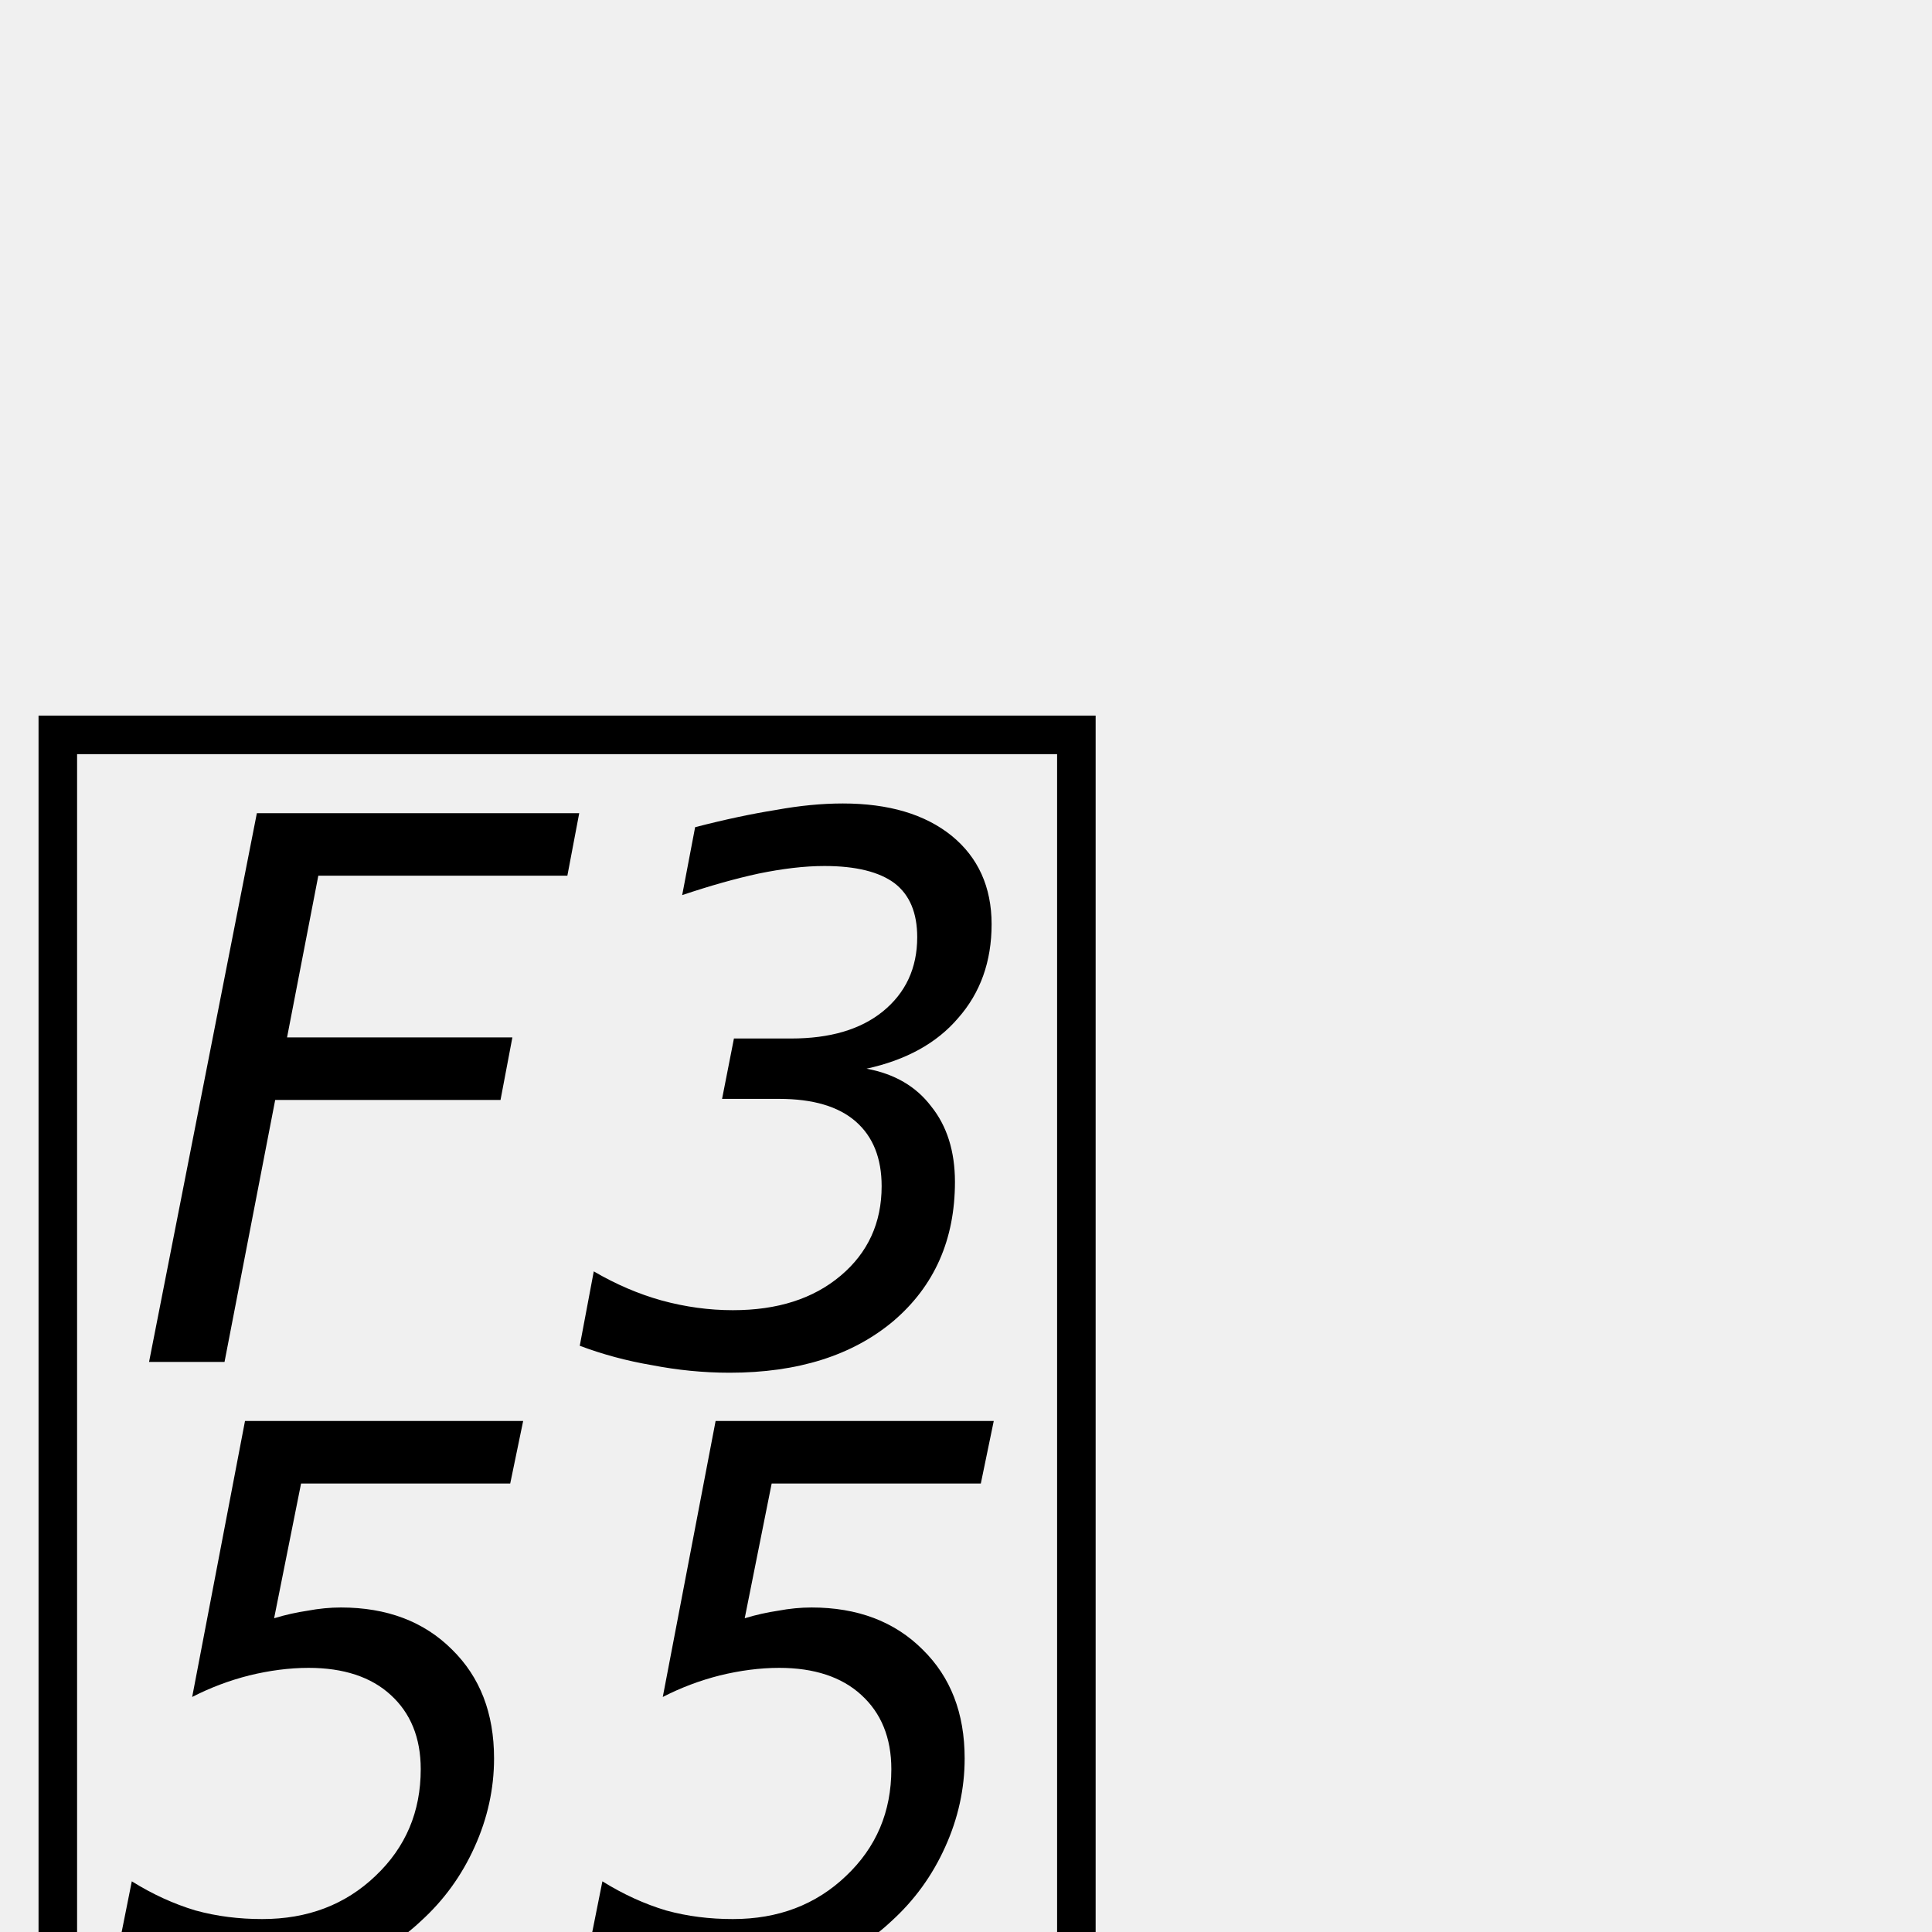
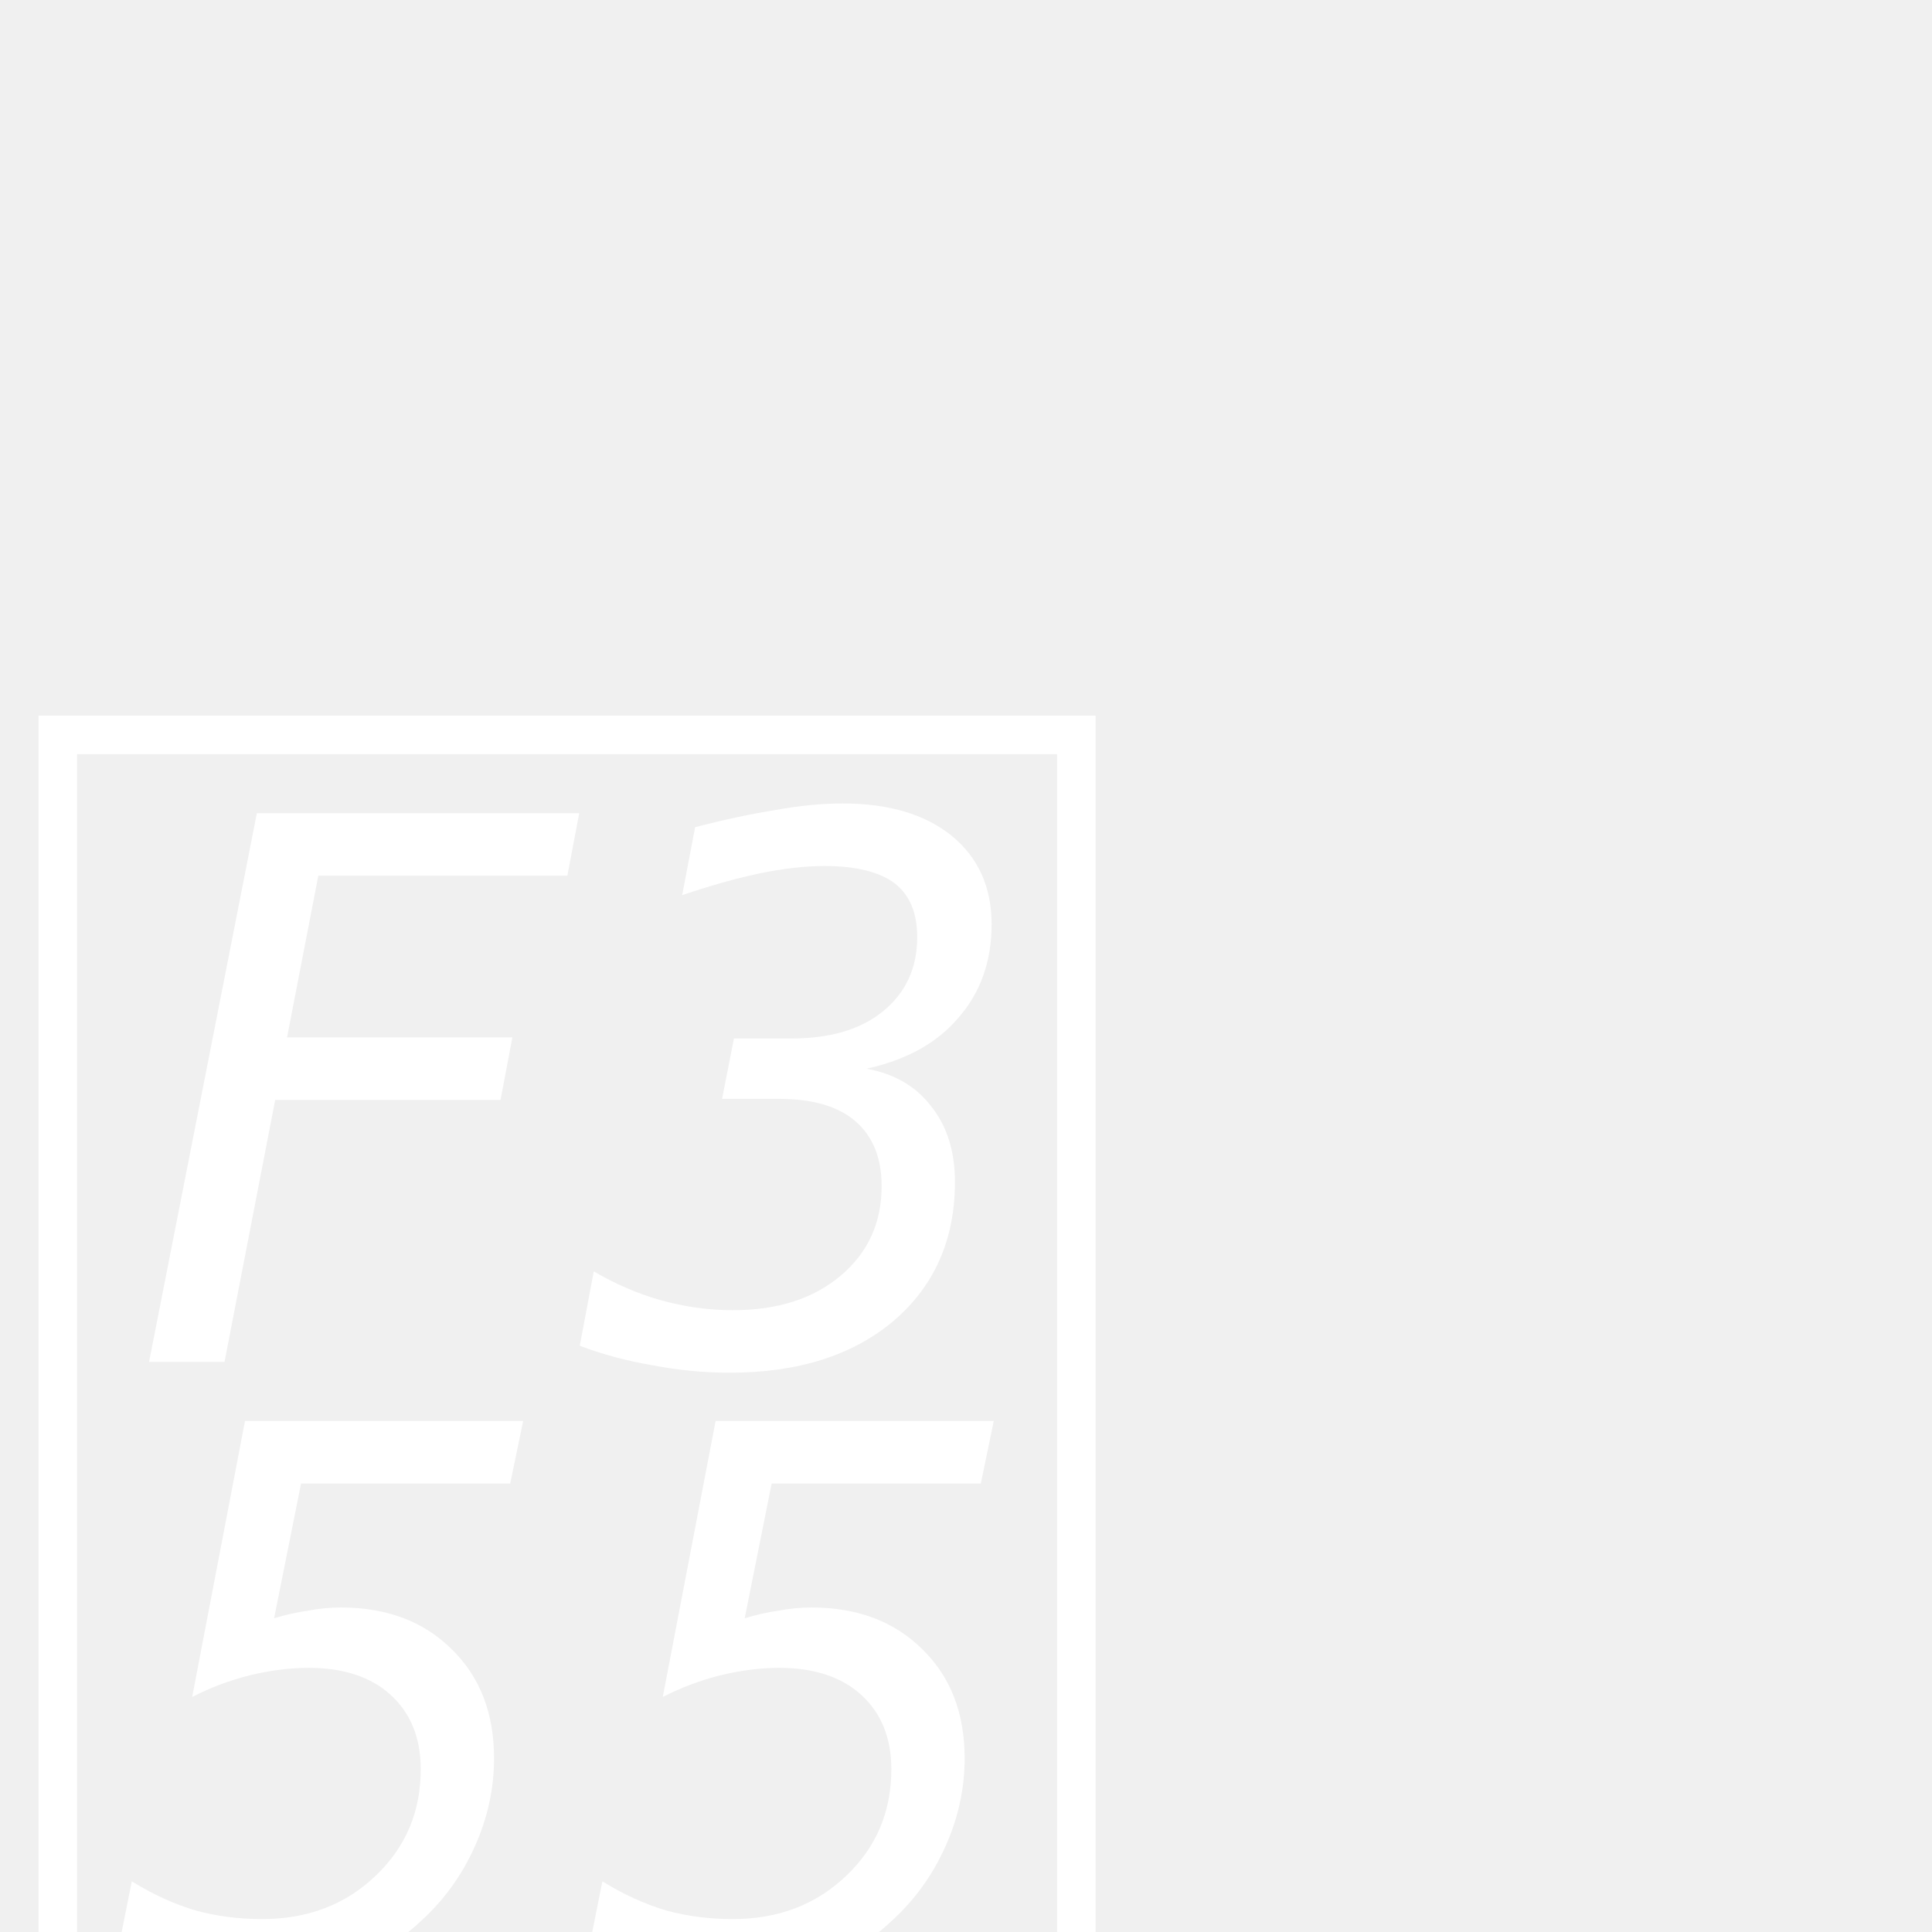
<svg xmlns="http://www.w3.org/2000/svg" width="100" height="100" viewBox="0 0 28 1" fill="none">
  <style>@font-face{
    font-family: fa;
    src: url("https://site-assets.fontawesome.com/releases/v6.7.2/webfonts/fa-duotone-regular-400.woff2") format('woff2');
  }</style>
-   <text x="0" y="12" fill="black" style="       --fa-primary-color: white;       --fa-secondary-color: purple;        font-family: fa,cursive;       font-size:2em;line-height:.031em;vertical-align:-.188em   "></text>
+   <text x="0" y="12" fill="white" style="       --fa-primary-color: white;       --fa-secondary-color: purple;        font-family: fa,cursive;       font-size:2em;line-height:.031em;vertical-align:-.188em   "></text>
</svg>
